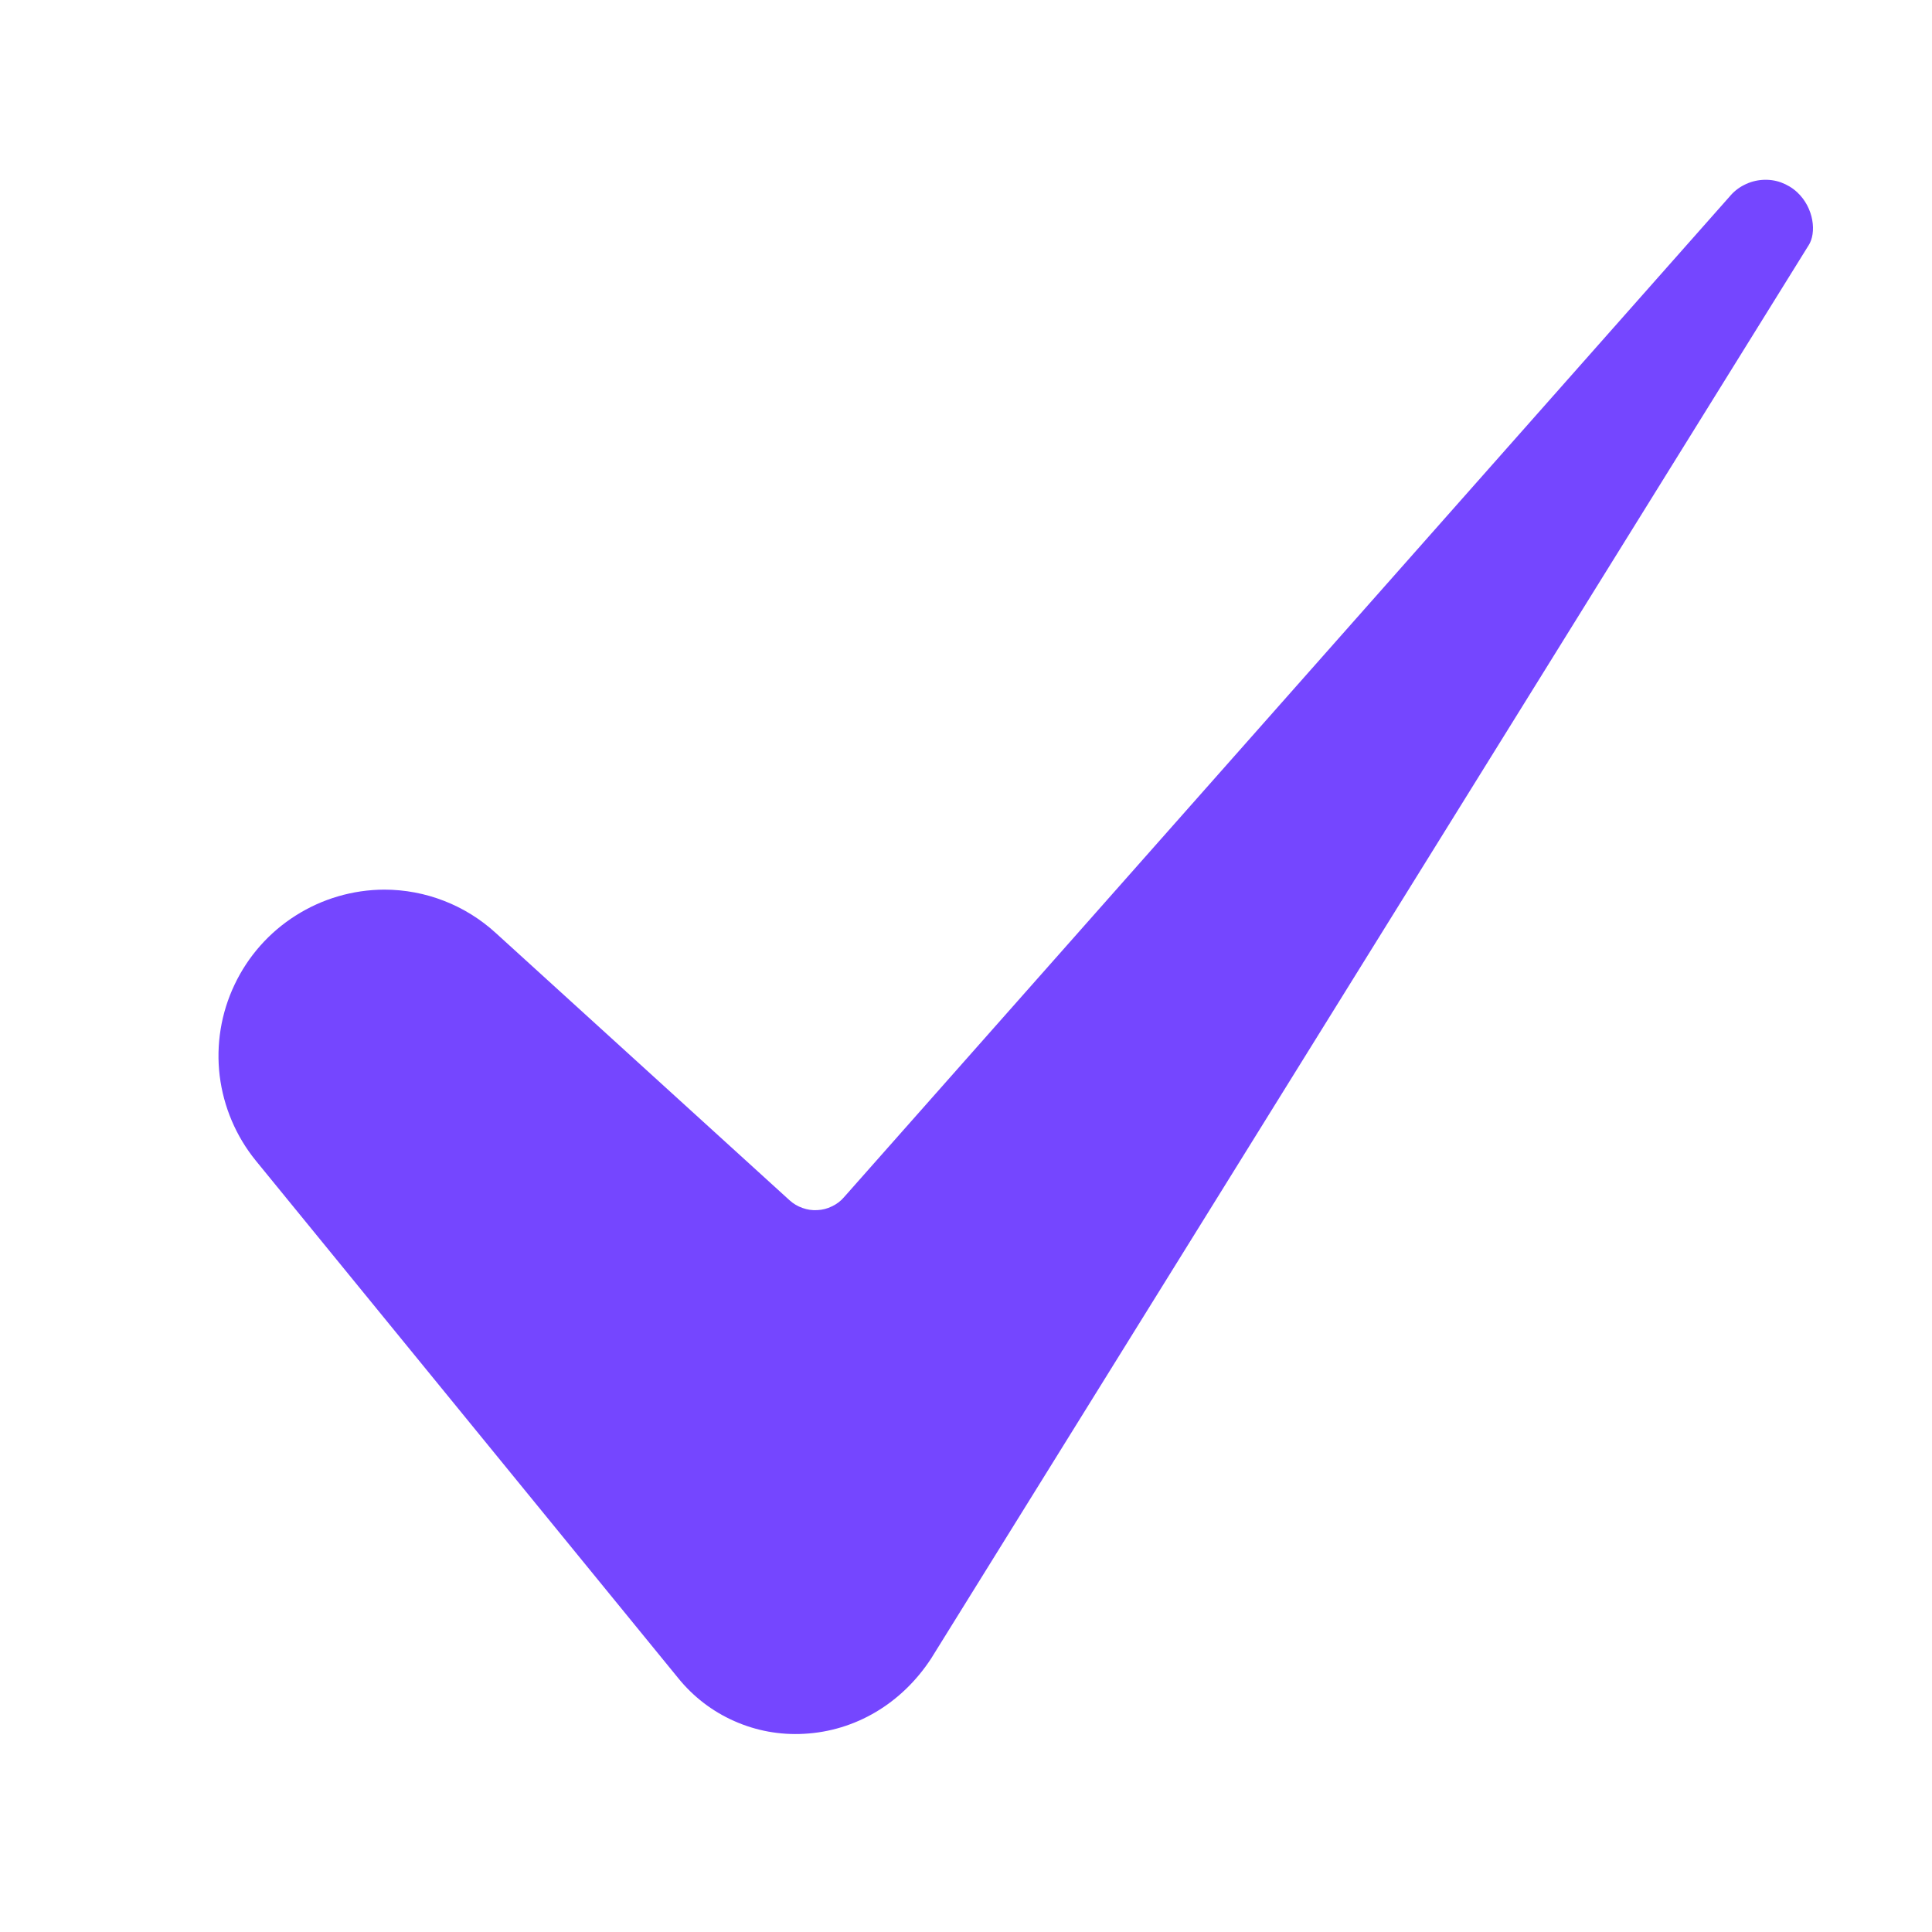
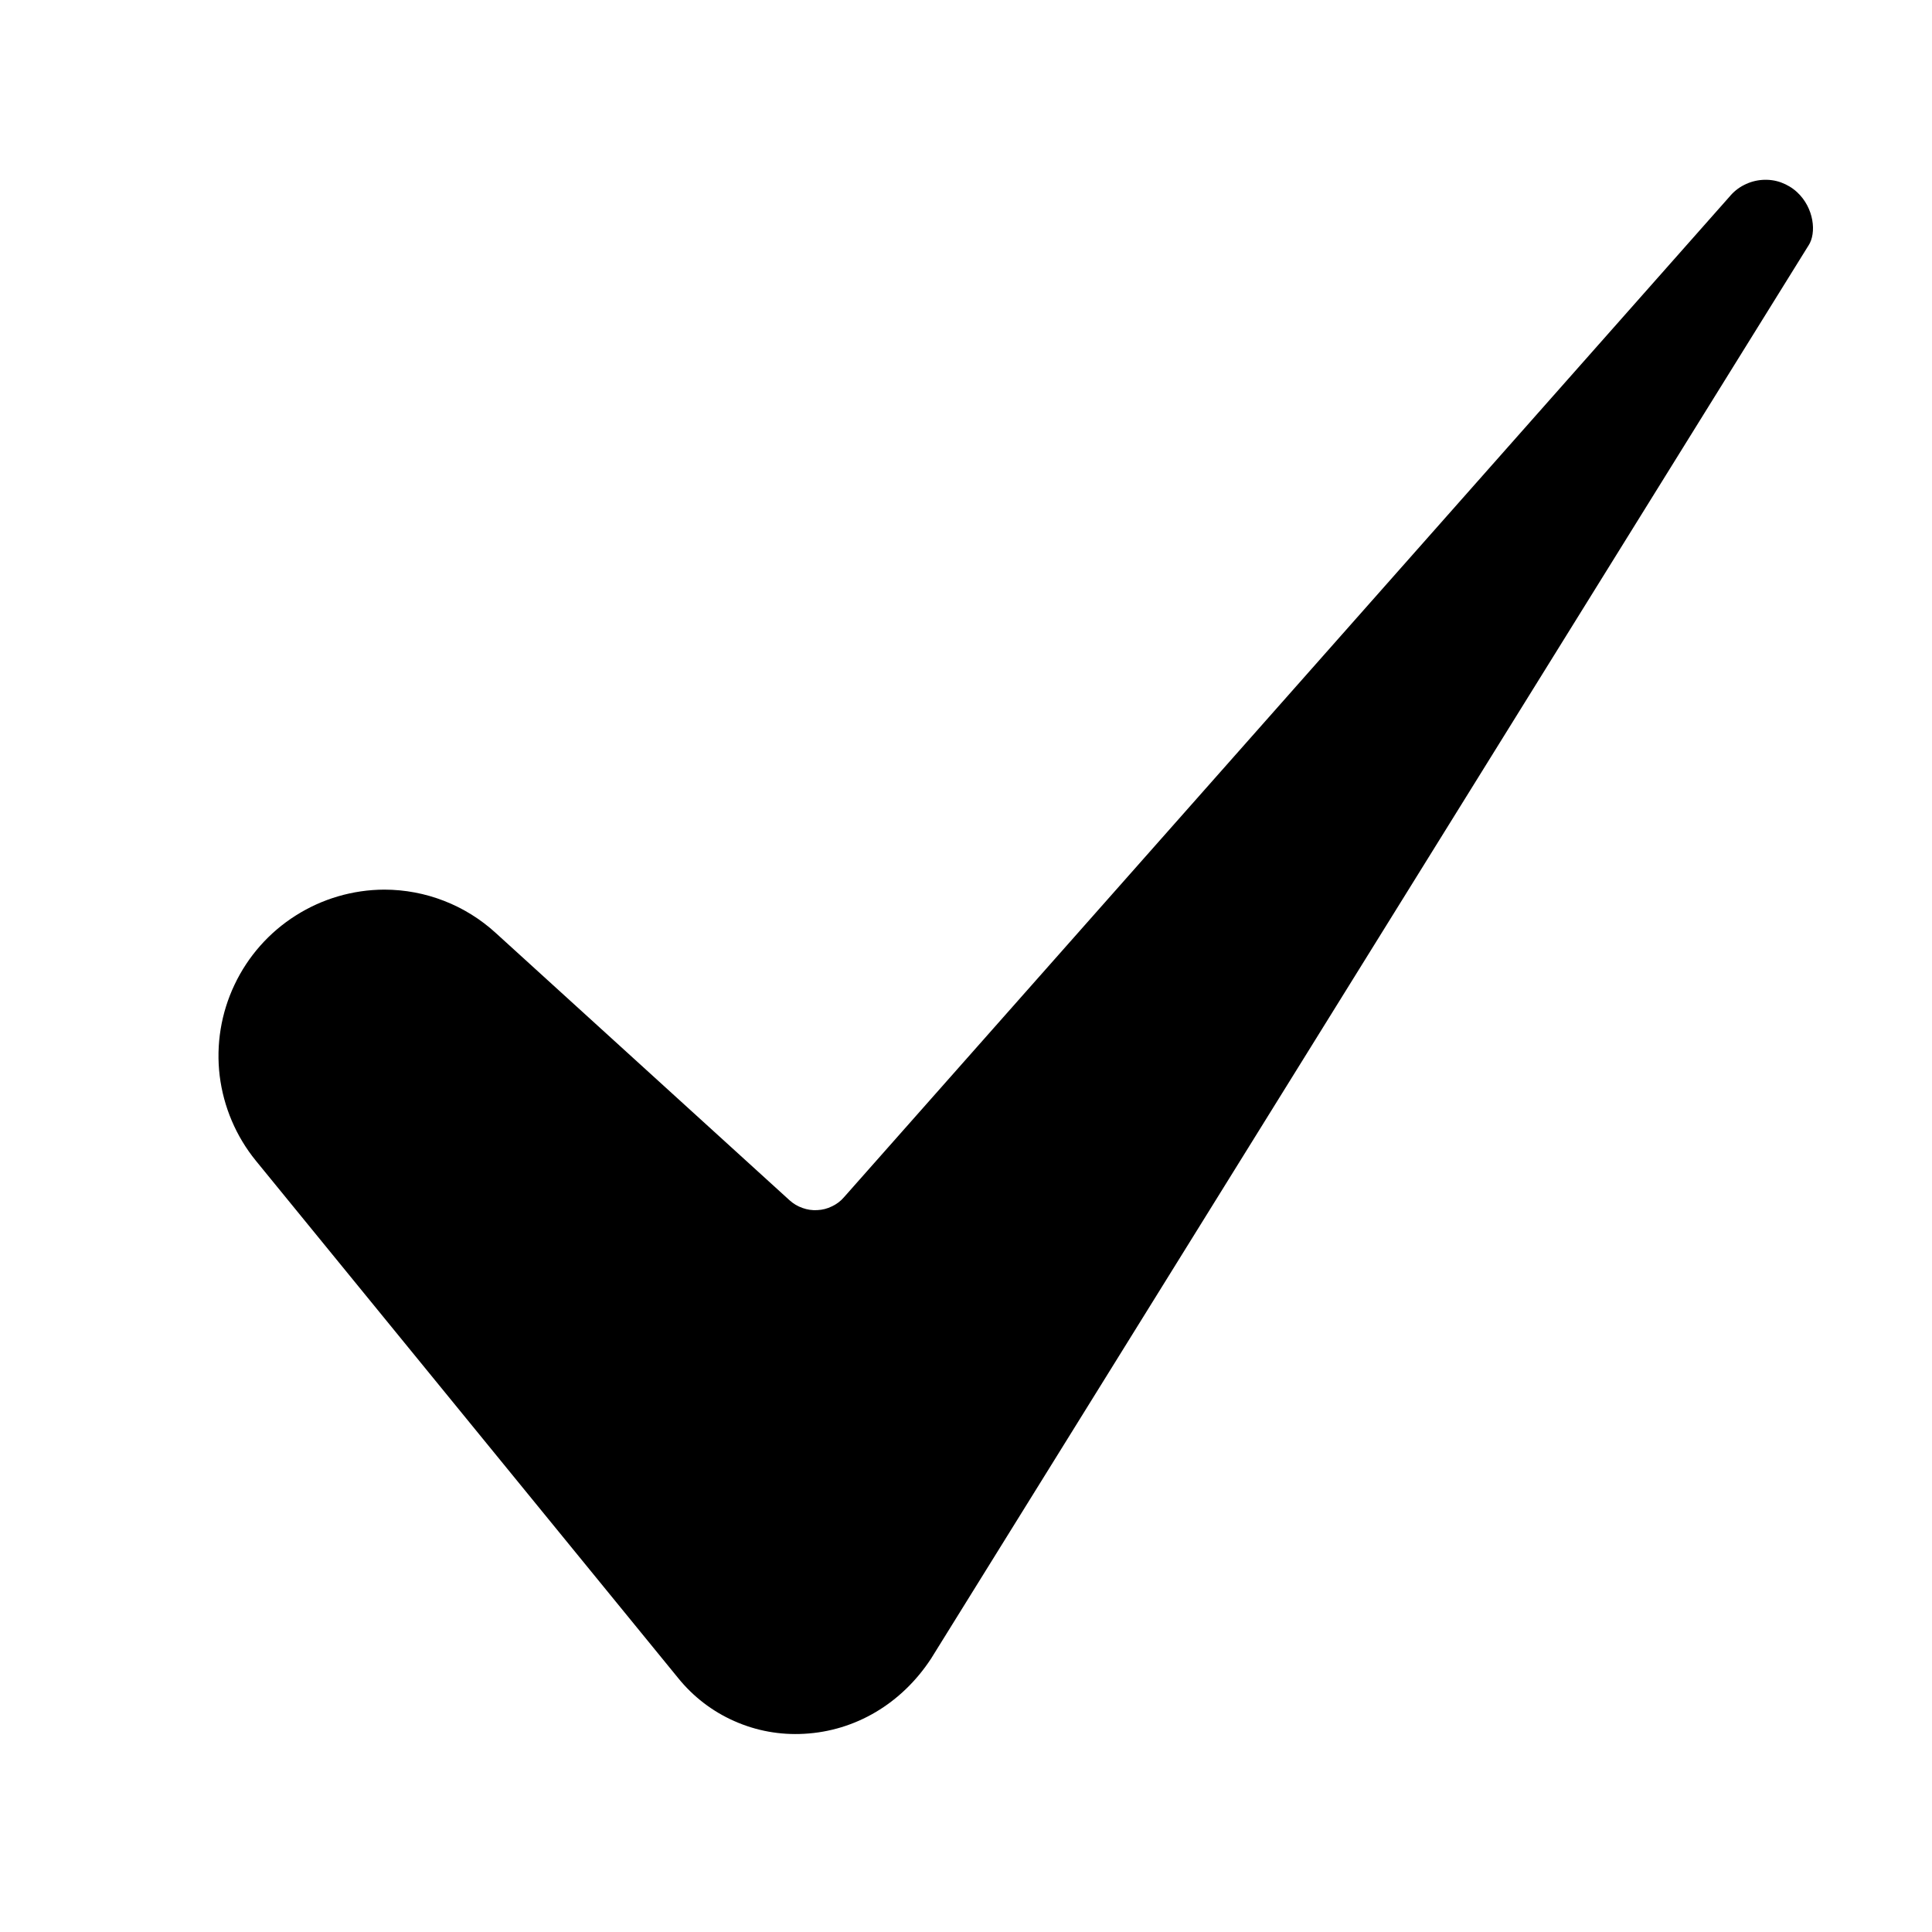
<svg xmlns="http://www.w3.org/2000/svg" width="17" height="17" viewBox="0 0 17 17" fill="none">
-   <path d="M3.381 7.828C3.105 7.829 2.835 7.908 2.602 8.056C2.368 8.204 2.182 8.415 2.064 8.664C1.945 8.914 1.9 9.192 1.933 9.466C1.967 9.74 2.077 9.999 2.251 10.213L5.966 14.764C6.098 14.928 6.268 15.059 6.461 15.144C6.654 15.23 6.864 15.268 7.075 15.256C7.526 15.232 7.933 14.991 8.193 14.594L15.909 2.167C15.911 2.165 15.912 2.163 15.913 2.161C15.986 2.05 15.962 1.829 15.813 1.691C15.772 1.653 15.723 1.624 15.671 1.605C15.618 1.586 15.562 1.579 15.506 1.583C15.45 1.587 15.396 1.602 15.346 1.628C15.296 1.653 15.252 1.689 15.217 1.732C15.214 1.736 15.211 1.739 15.208 1.742L7.426 10.535C7.397 10.569 7.361 10.596 7.32 10.615C7.28 10.635 7.237 10.646 7.192 10.648C7.147 10.651 7.103 10.644 7.061 10.629C7.018 10.614 6.98 10.591 6.947 10.561L4.364 8.211C4.096 7.965 3.745 7.828 3.381 7.828Z" fill="#7546FF" />
+   <path d="M3.381 7.828C3.105 7.829 2.835 7.908 2.602 8.056C2.368 8.204 2.182 8.415 2.064 8.664C1.945 8.914 1.9 9.192 1.933 9.466C1.967 9.74 2.077 9.999 2.251 10.213L5.966 14.764C6.098 14.928 6.268 15.059 6.461 15.144C6.654 15.23 6.864 15.268 7.075 15.256C7.526 15.232 7.933 14.991 8.193 14.594L15.909 2.167C15.911 2.165 15.912 2.163 15.913 2.161C15.986 2.05 15.962 1.829 15.813 1.691C15.772 1.653 15.723 1.624 15.671 1.605C15.618 1.586 15.562 1.579 15.506 1.583C15.45 1.587 15.396 1.602 15.346 1.628C15.296 1.653 15.252 1.689 15.217 1.732C15.214 1.736 15.211 1.739 15.208 1.742L7.426 10.535C7.397 10.569 7.361 10.596 7.32 10.615C7.28 10.635 7.237 10.646 7.192 10.648C7.147 10.651 7.103 10.644 7.061 10.629C7.018 10.614 6.98 10.591 6.947 10.561L4.364 8.211C4.096 7.965 3.745 7.828 3.381 7.828Z" fill="currentColor" />
</svg>
